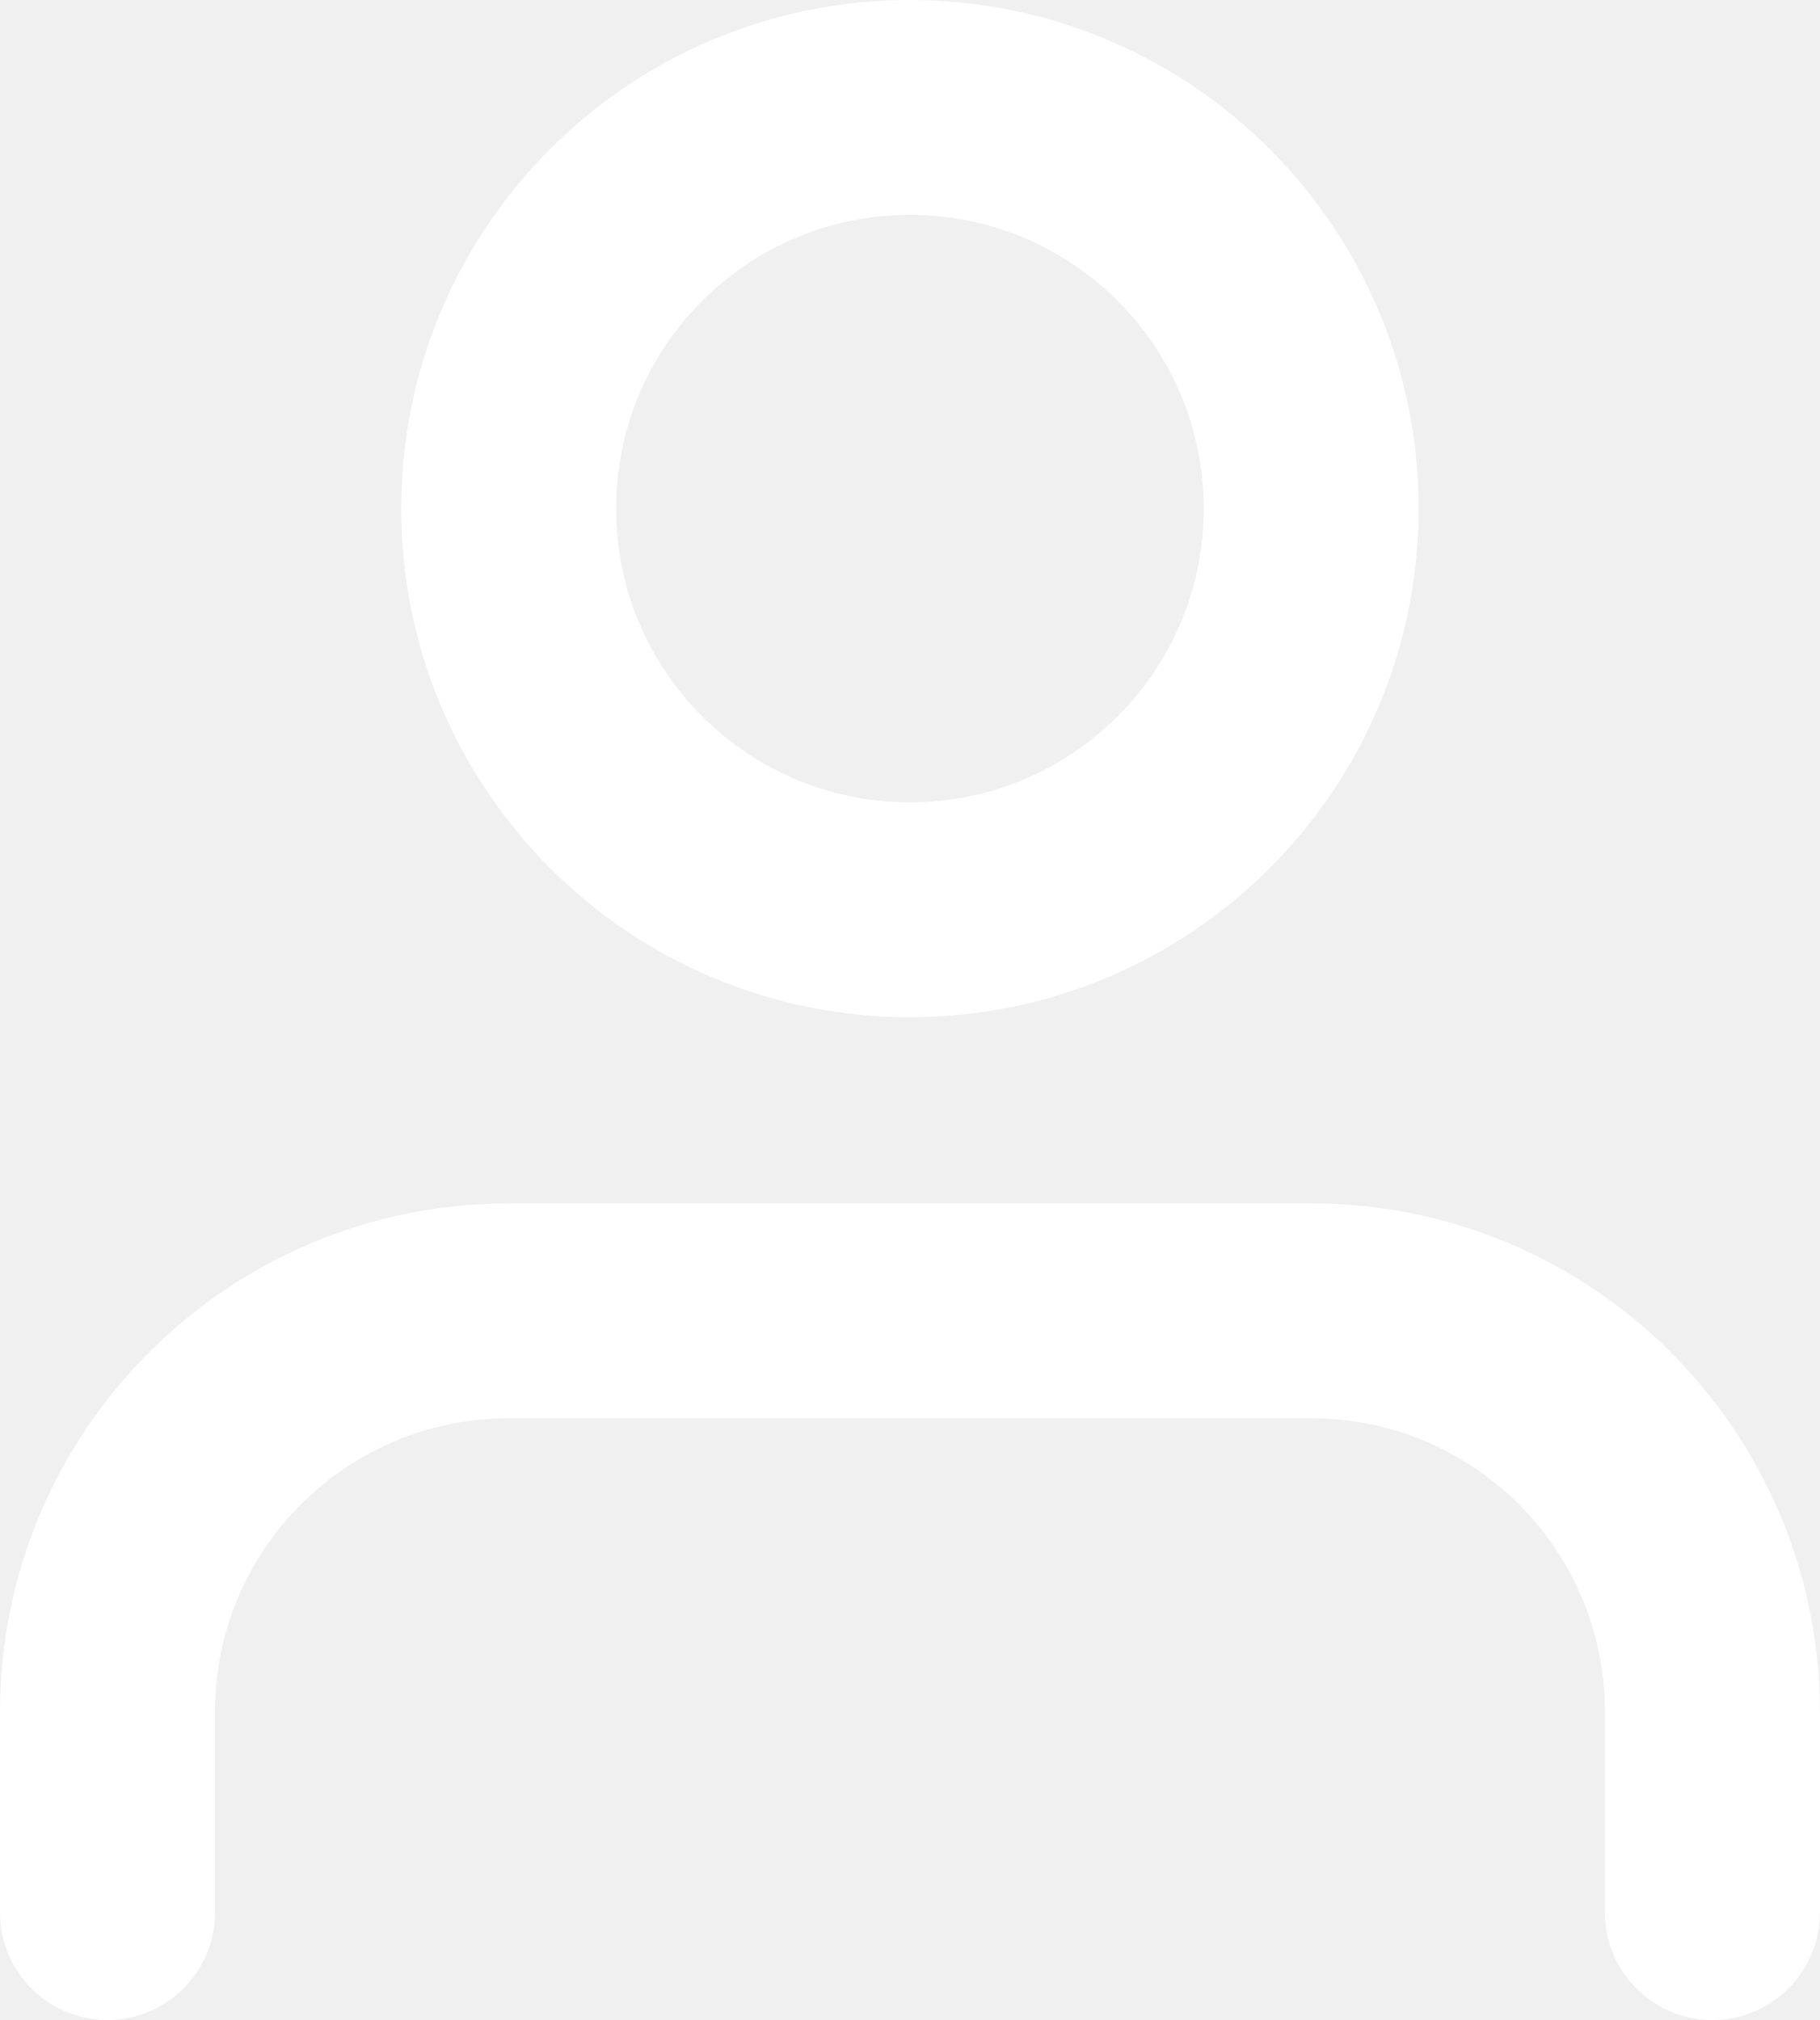
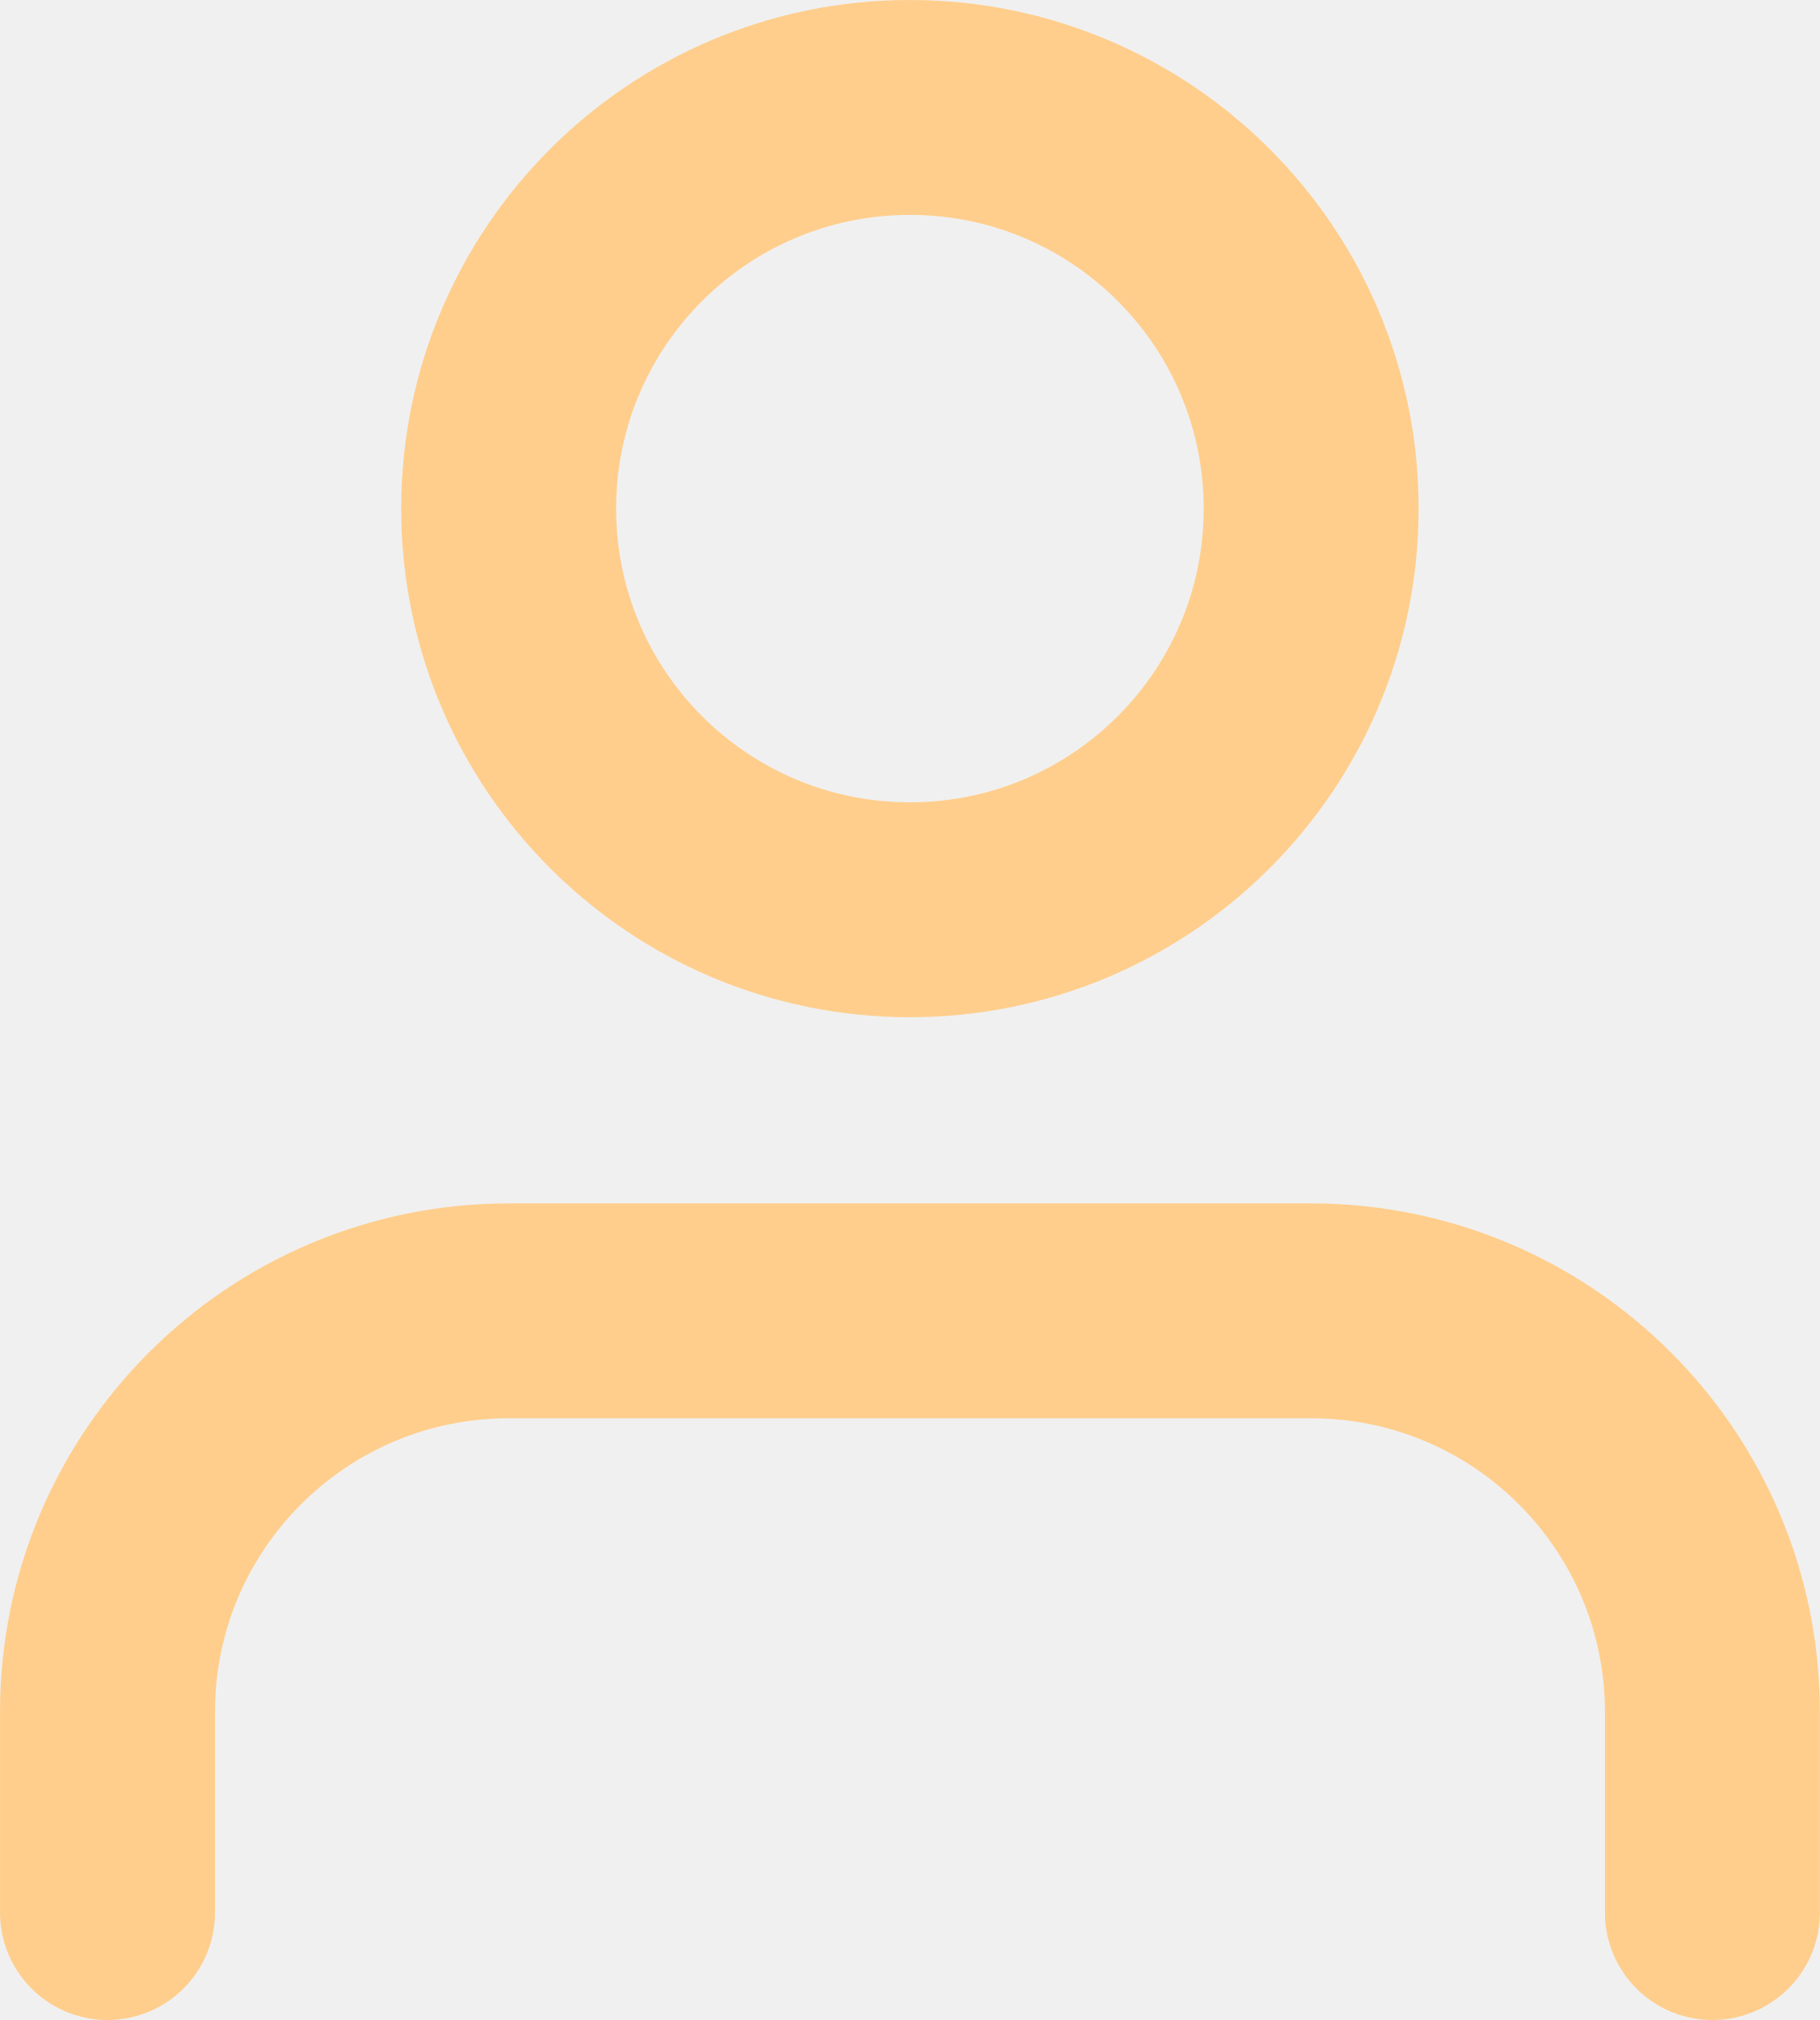
<svg xmlns="http://www.w3.org/2000/svg" version="1.1" width="21.167" height="23.5" viewBox="0,0,21.167,23.5">
  <g transform="translate(-309.4167,-167.755)">
-     <g data-paper-data="{&quot;isPaintingLayer&quot;:true}" fill="none" fill-rule="nonzero" stroke="#ffffff" stroke-width="2.5" stroke-linecap="round" stroke-linejoin="round" stroke-miterlimit="10" stroke-dasharray="" stroke-dashoffset="0" style="mix-blend-mode: normal">
+     <g data-paper-data="{&quot;isPaintingLayer&quot;:true}" fill="none" fill-rule="nonzero" stroke="#ffce8c" stroke-width="2.5" stroke-linecap="round" stroke-linejoin="round" stroke-miterlimit="10" stroke-dasharray="" stroke-dashoffset="0" style="mix-blend-mode: normal">
      <path d="M310.667,190.005v-2.333c0,-2.577 2.089,-4.667 4.667,-4.667h9.333c2.577,0 4.667,2.089 4.667,4.667v2.333" />
      <path d="M315.333,173.672c0,-2.577 2.089,-4.667 4.667,-4.667c2.577,0 4.667,2.089 4.667,4.667c0,2.577 -2.089,4.667 -4.667,4.667c-2.577,0 -4.667,-2.089 -4.667,-4.667z" />
    </g>
  </g>
</svg>
